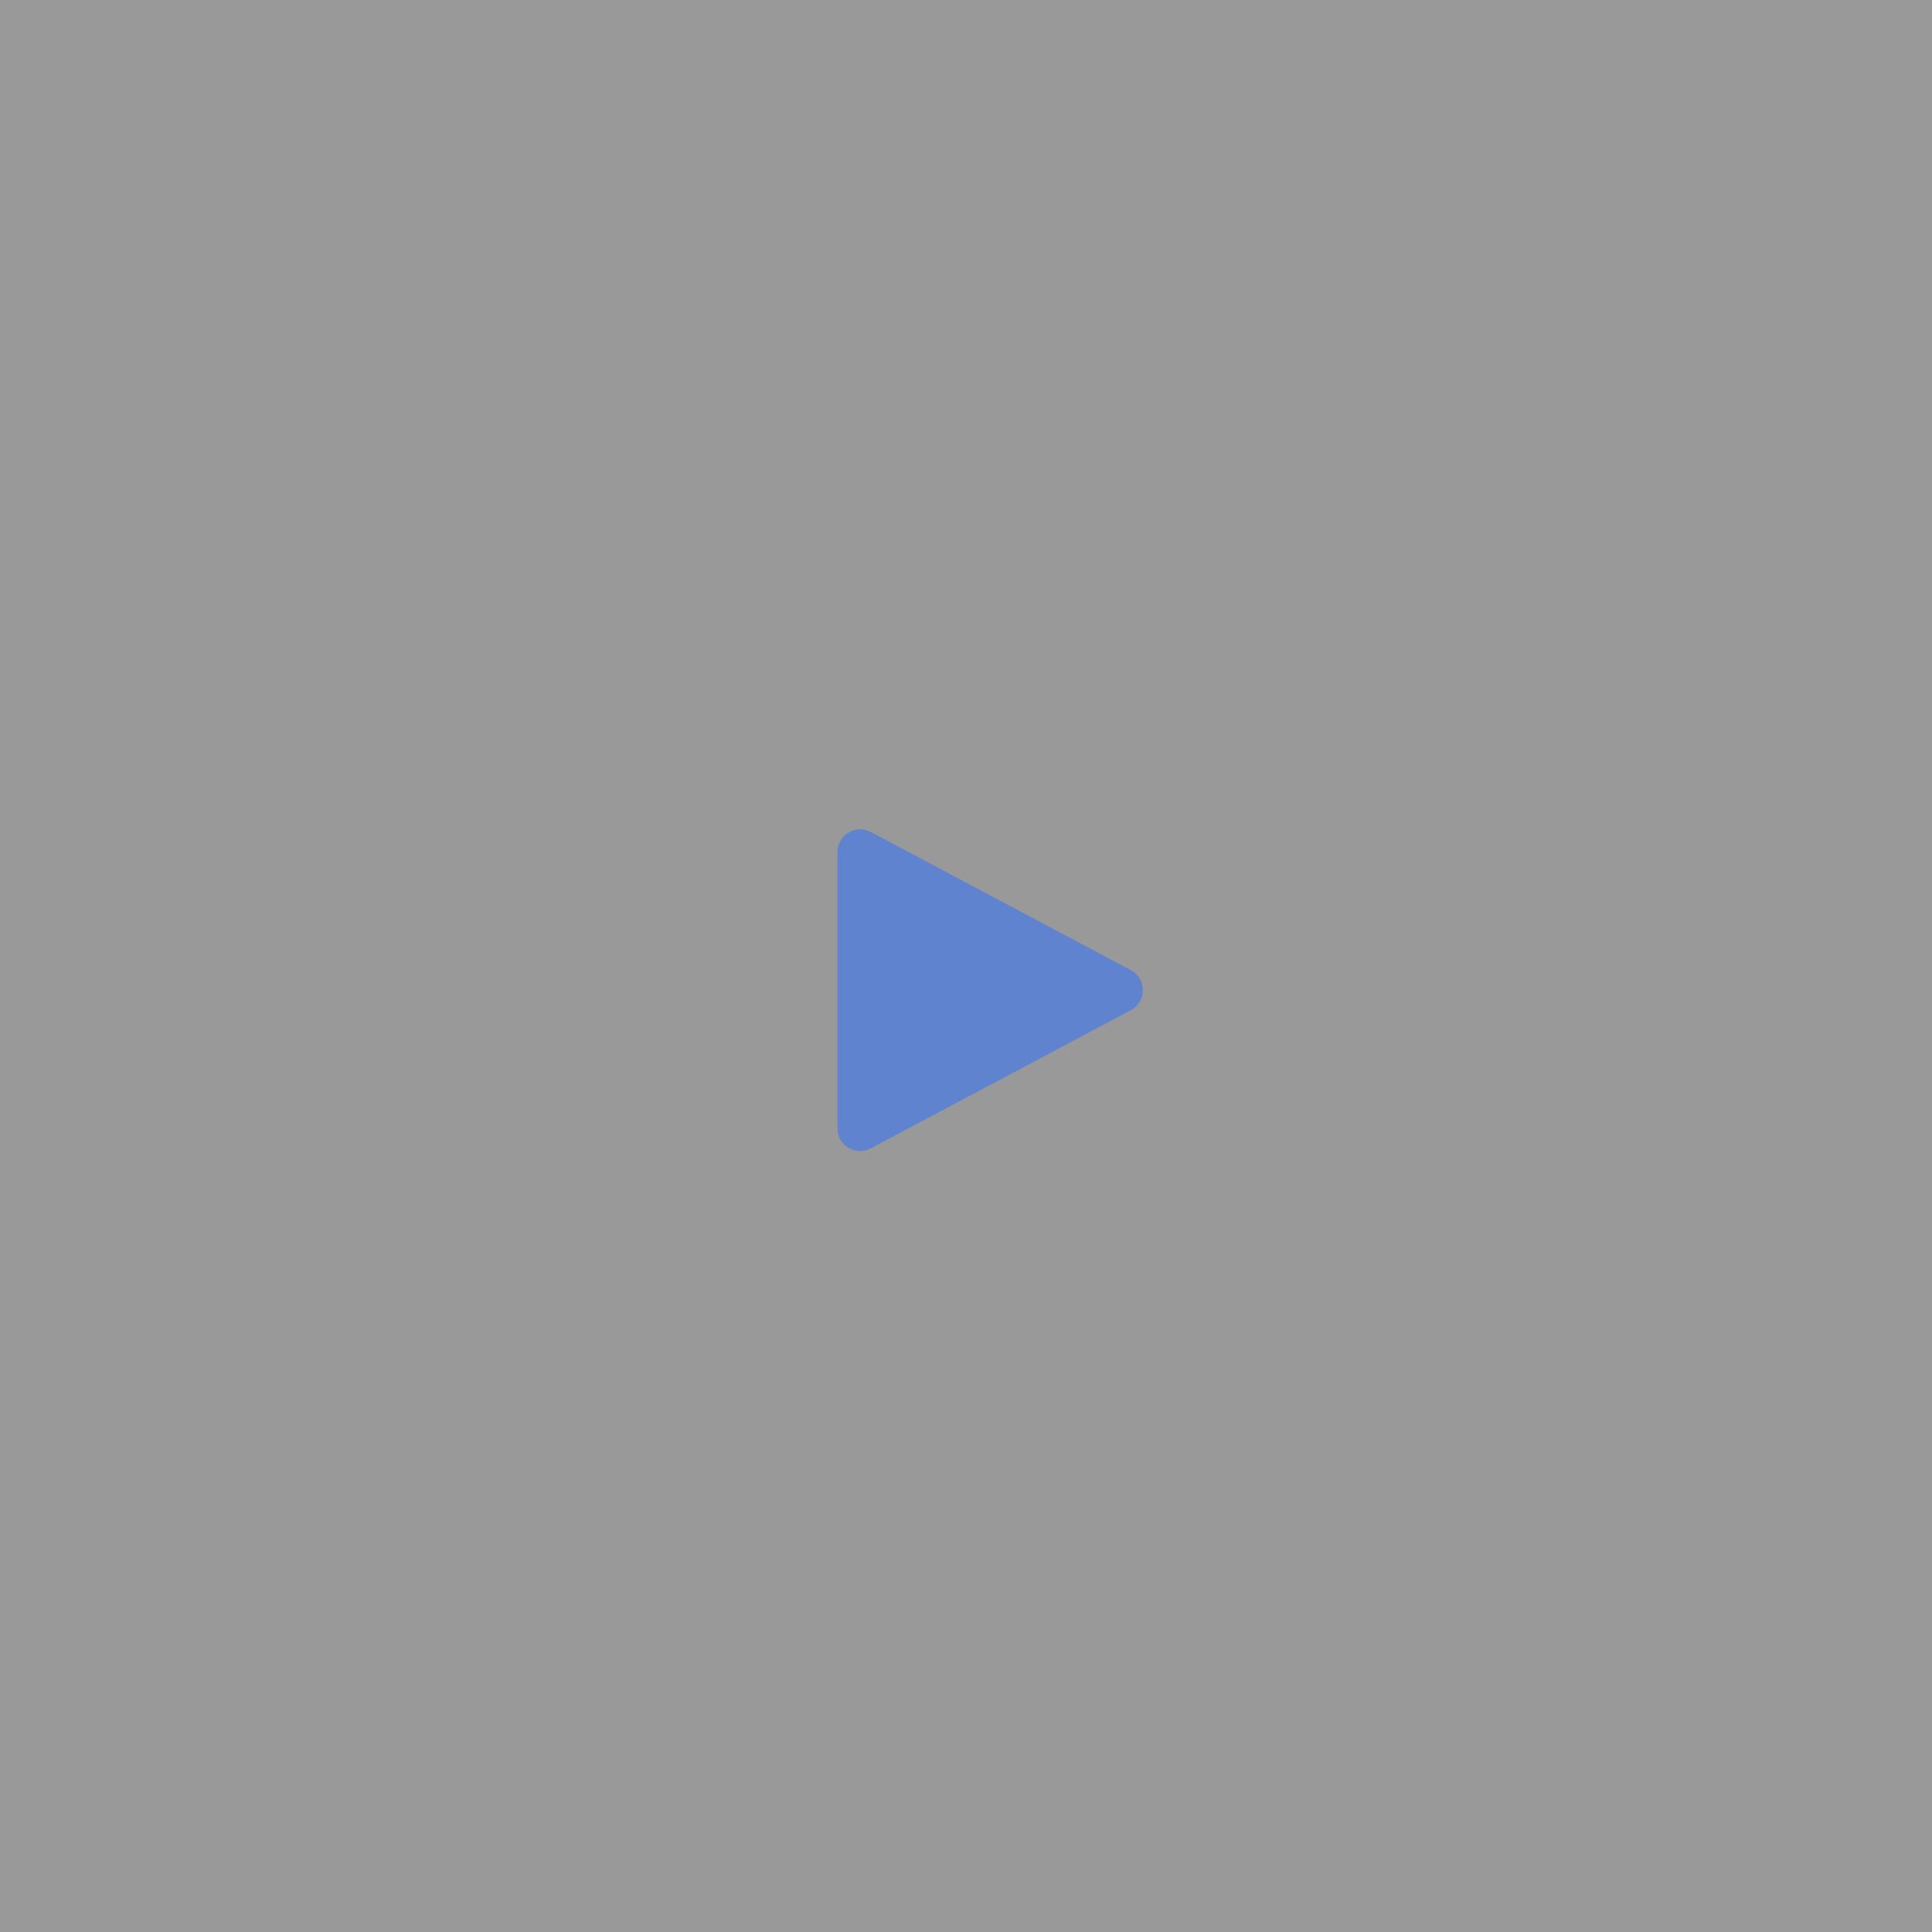
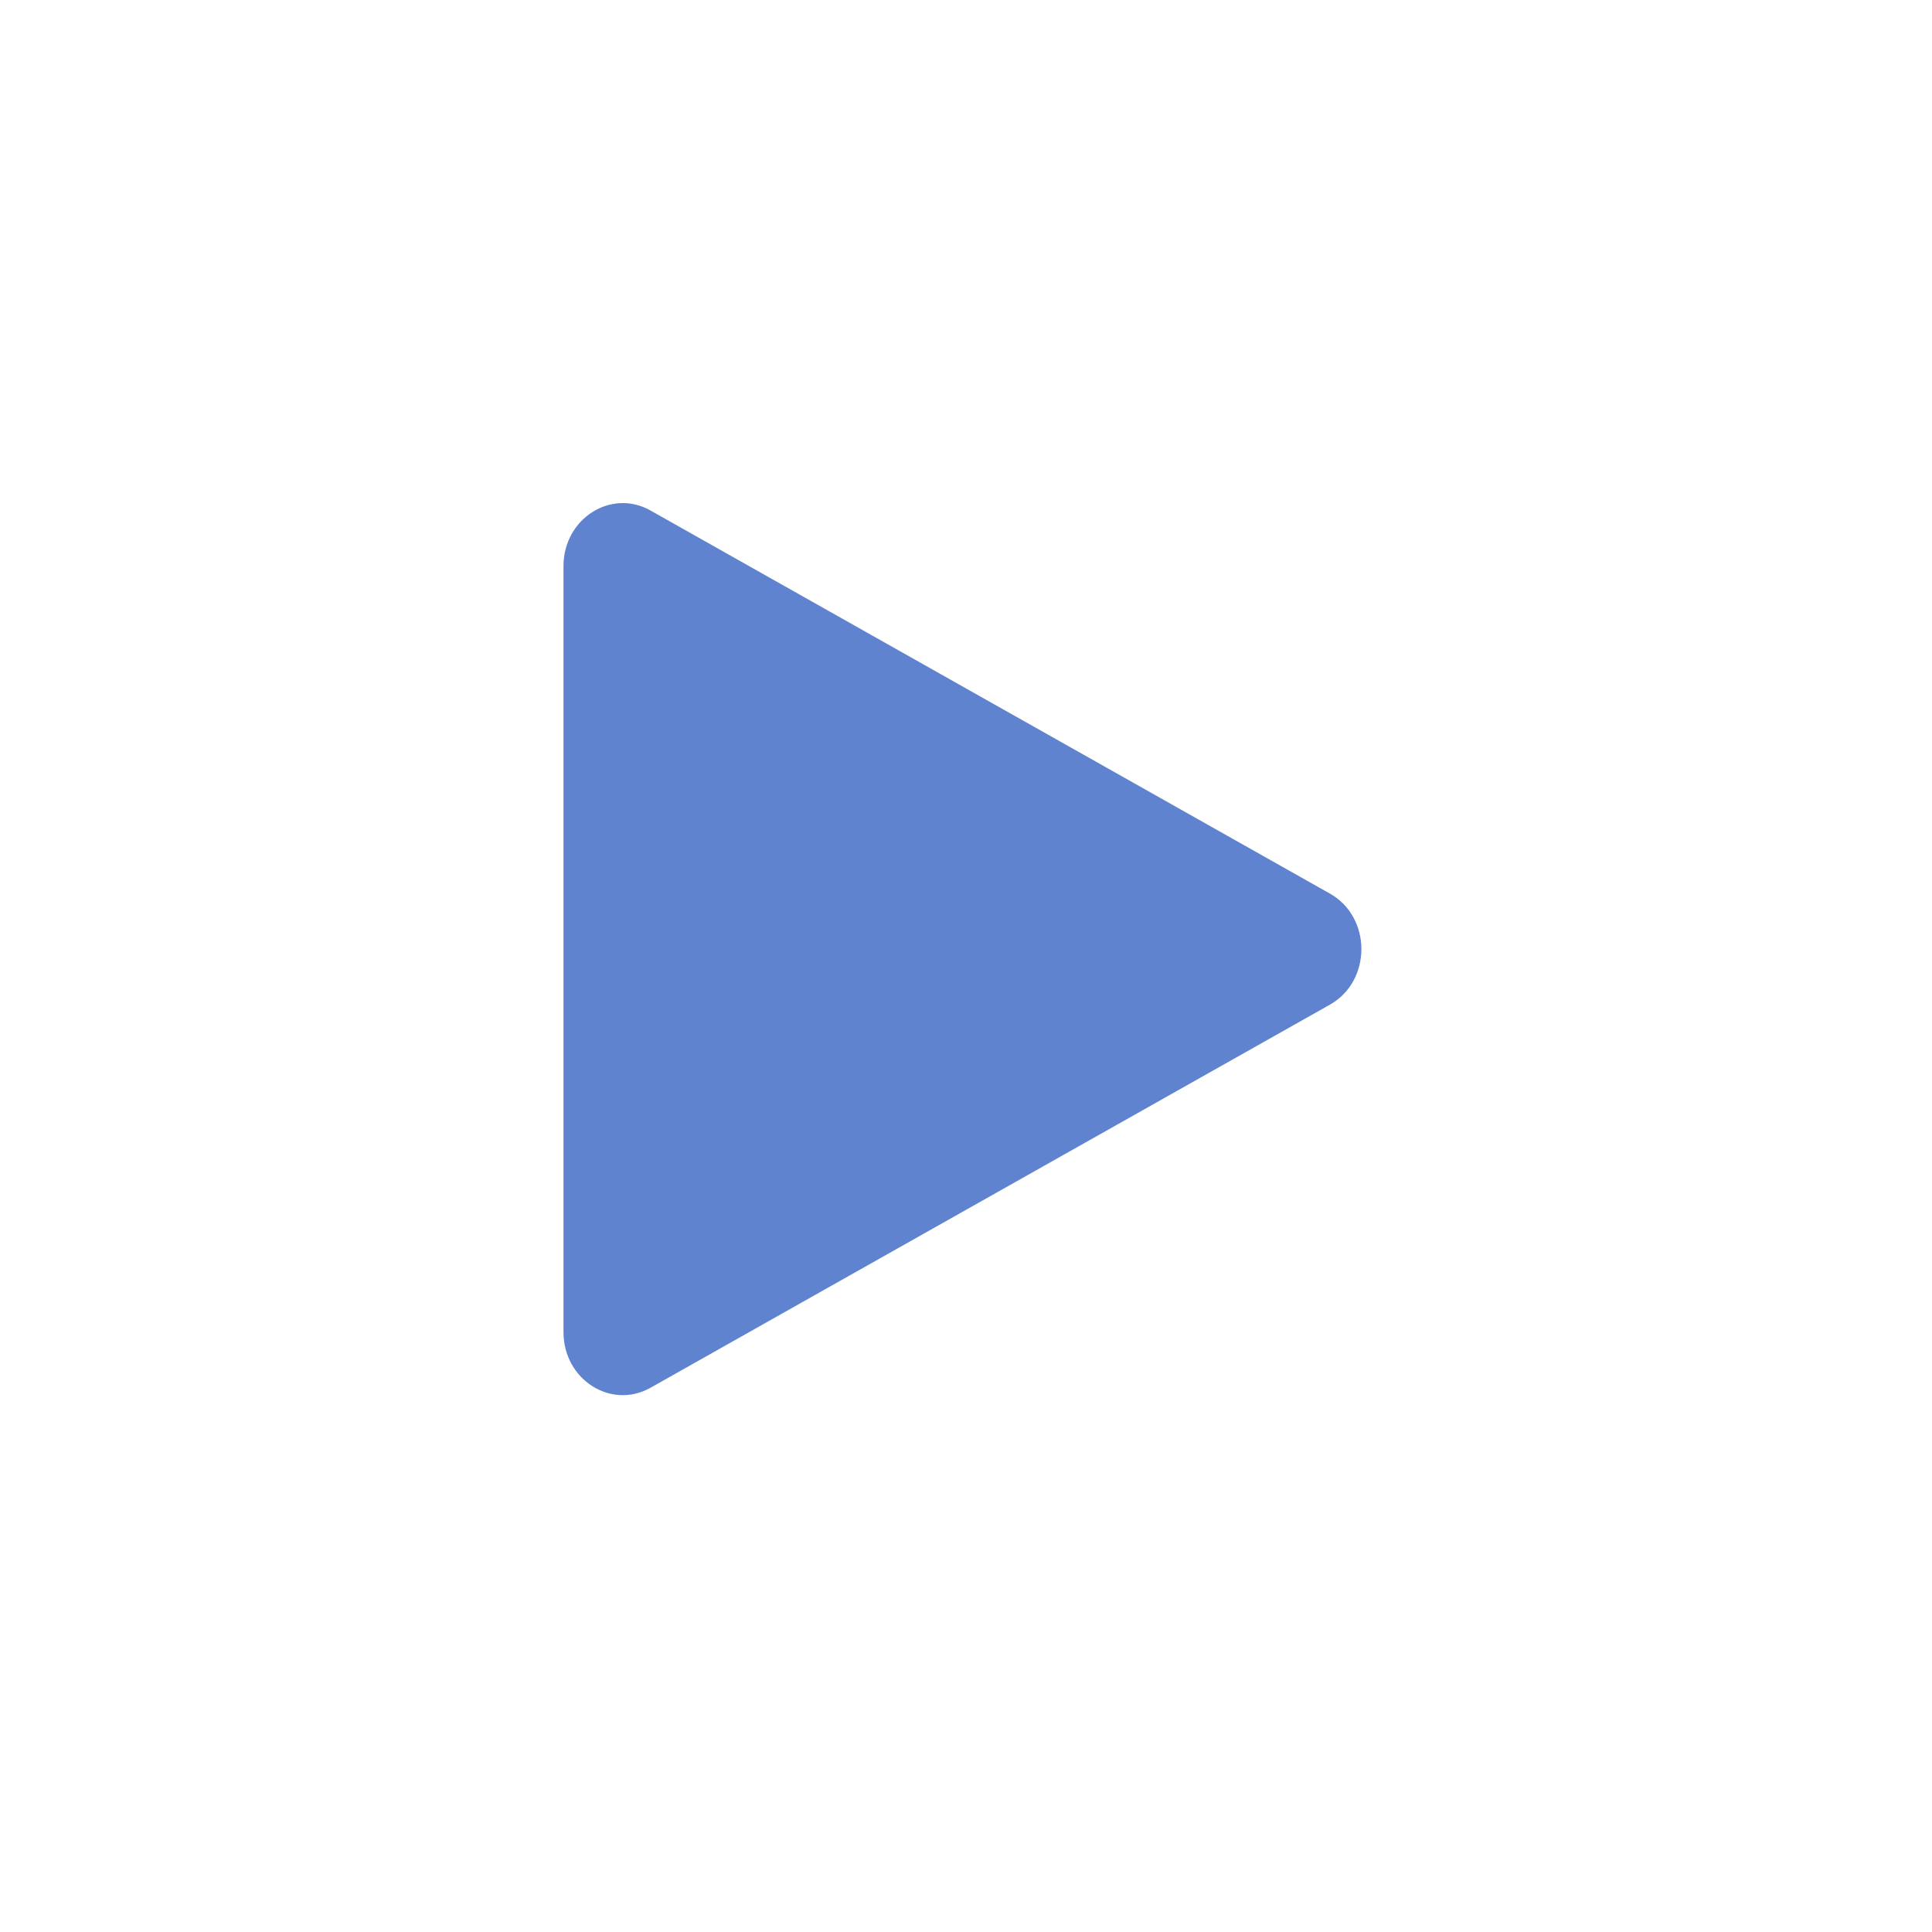
- <svg xmlns="http://www.w3.org/2000/svg" width="80" height="80">
+ <svg xmlns="http://www.w3.org/2000/svg" width="96" height="96">
  <g>
-     <rect fill="#999999" id="canvas_background" height="82" width="82" y="-1" x="-1" />
+     <rect fill="none" id="canvas_background" height="98" width="98" y="-1" x="-1" />
  </g>
  <g>
-     <g id="Icons">
-       <g id="svg_1">
-         <path id="svg_2" fill="#5F83CF" d="m34.677,35.278l0,11.445c0,0.708 0.754,1.162 1.38,0.829l10.768,-5.722c0.664,-0.353 0.664,-1.305 0,-1.658l-10.768,-5.722c-0.625,-0.332 -1.38,0.121 -1.38,0.829z" />
+     <g stroke="null" id="Icons">
+       <g stroke="null" id="svg_1">
+         <path stroke="null" id="svg_2" fill="#5F83CF" d="m28,28.128l0,38.069c0,2.356 2.365,3.864 4.326,2.758l33.758,-19.035c2.083,-1.175 2.083,-4.342 0,-5.517l-33.758,-19.035c-1.961,-1.106 -4.326,0.402 -4.326,2.758z" />
      </g>
    </g>
  </g>
</svg>
